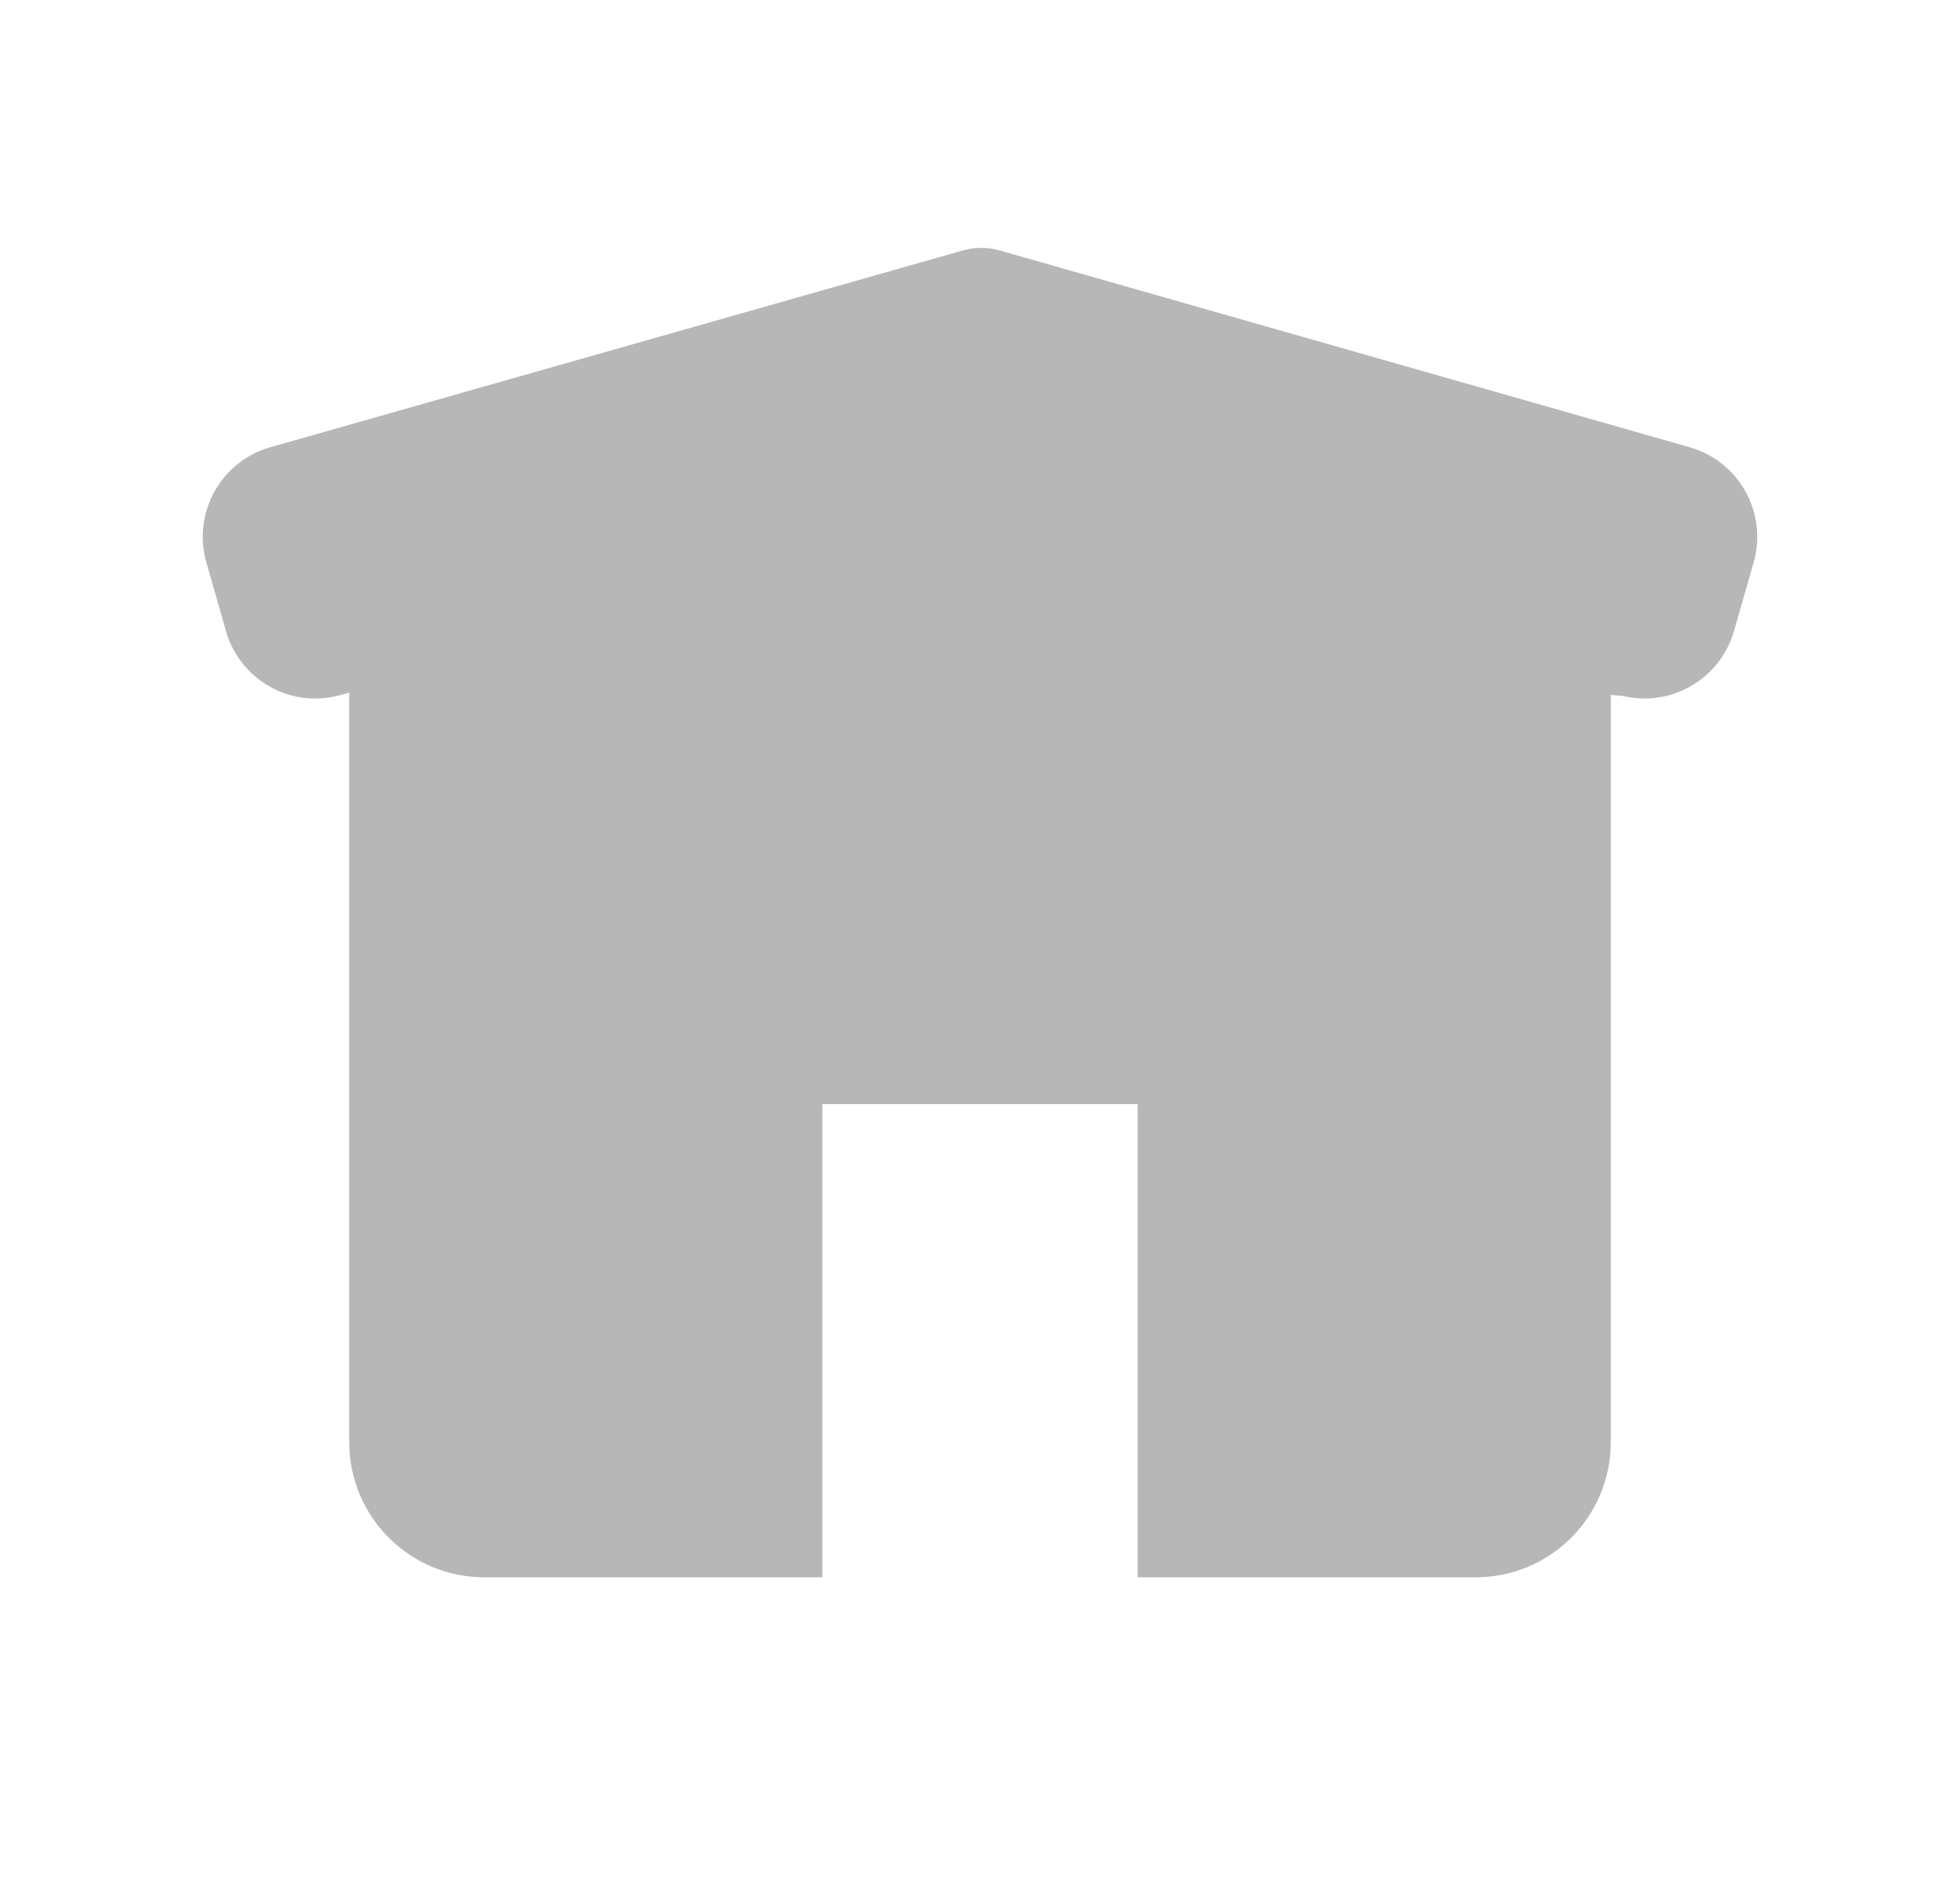
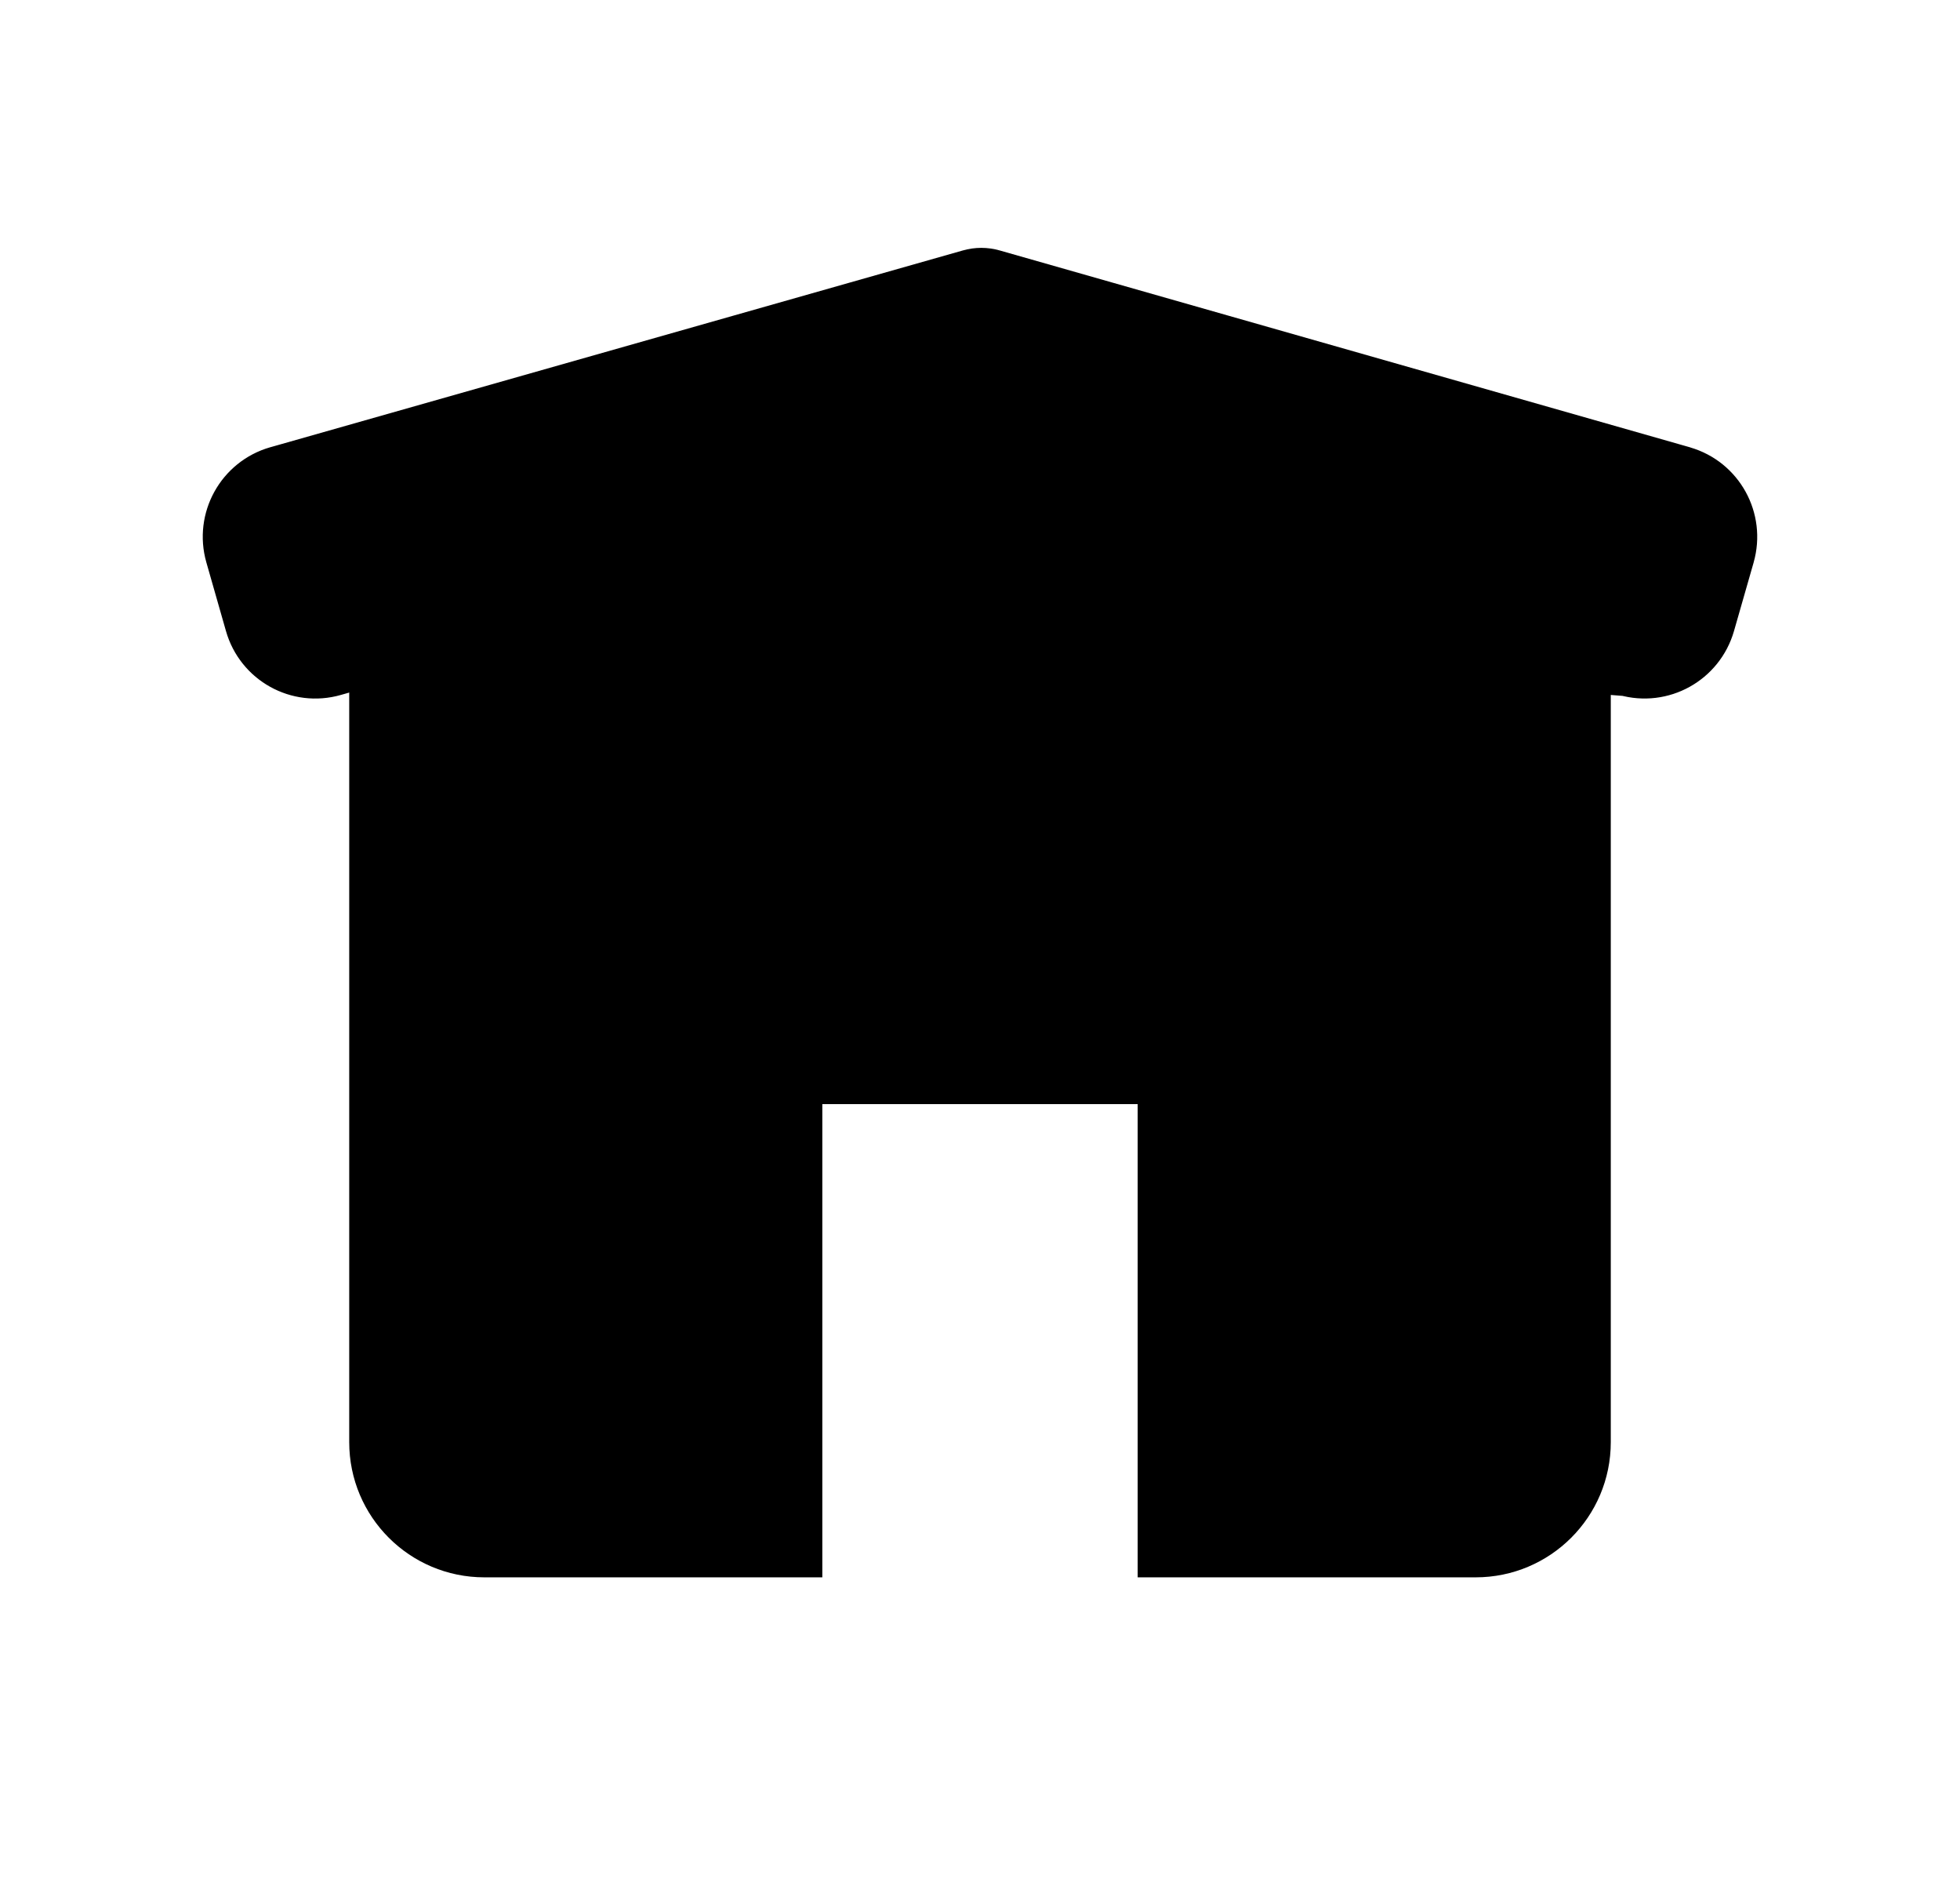
<svg xmlns="http://www.w3.org/2000/svg" width="29" height="28" viewBox="0 0 29 28" fill="none">
-   <path fill-rule="evenodd" clip-rule="evenodd" d="M6.736 7.546C5.819 7.748 5.167 8.56 5.167 9.499V21.333C5.167 22.438 6.062 23.333 7.167 23.333H12.167V16.333H16.833V23.333H21.833C22.938 23.333 23.833 22.438 23.833 21.333V9.499C23.833 8.56 23.181 7.748 22.264 7.546L14.931 5.928C14.647 5.866 14.353 5.866 14.069 5.928L6.736 7.546Z" fill="#B7B7B7" />
-   <path d="M3.534 8.182L3.534 8.182C3.401 7.717 3.669 7.231 4.135 7.097L4.136 7.097L14.382 4.186C14.472 4.16 14.566 4.16 14.656 4.186L24.865 7.097L24.866 7.098C25.332 7.232 25.598 7.718 25.466 8.182L25.466 8.183L25.175 9.198L25.175 9.198C25.041 9.663 24.557 9.932 24.091 9.799L3.534 8.182ZM3.534 8.182L3.824 9.197C3.824 9.197 3.824 9.197 3.824 9.197C3.956 9.663 4.441 9.933 4.907 9.799C4.907 9.799 4.907 9.799 4.907 9.799L14.517 7.07L24.091 9.799L3.534 8.182Z" fill="#B7B7B7" stroke="#B7B7B7" stroke-linejoin="round" />
+   <path fill-rule="evenodd" clip-rule="evenodd" d="M6.736 7.546C5.819 7.748 5.167 8.56 5.167 9.499V21.333C5.167 22.438 6.062 23.333 7.167 23.333H12.167V16.333H16.833V23.333H21.833C22.938 23.333 23.833 22.438 23.833 21.333V9.499C23.833 8.56 23.181 7.748 22.264 7.546L14.931 5.928C14.647 5.866 14.353 5.866 14.069 5.928L6.736 7.546Z" fill="currentColor" />
+   <path d="M3.534 8.182L3.534 8.182C3.401 7.717 3.669 7.231 4.135 7.097L4.136 7.097L14.382 4.186C14.472 4.16 14.566 4.16 14.656 4.186L24.865 7.097L24.866 7.098C25.332 7.232 25.598 7.718 25.466 8.182L25.466 8.183L25.175 9.198L25.175 9.198C25.041 9.663 24.557 9.932 24.091 9.799L3.534 8.182ZM3.534 8.182L3.824 9.197C3.824 9.197 3.824 9.197 3.824 9.197C3.956 9.663 4.441 9.933 4.907 9.799C4.907 9.799 4.907 9.799 4.907 9.799L14.517 7.07L24.091 9.799L3.534 8.182Z" fill="currentColor" stroke="currentColor" stroke-linejoin="round" />
</svg>
